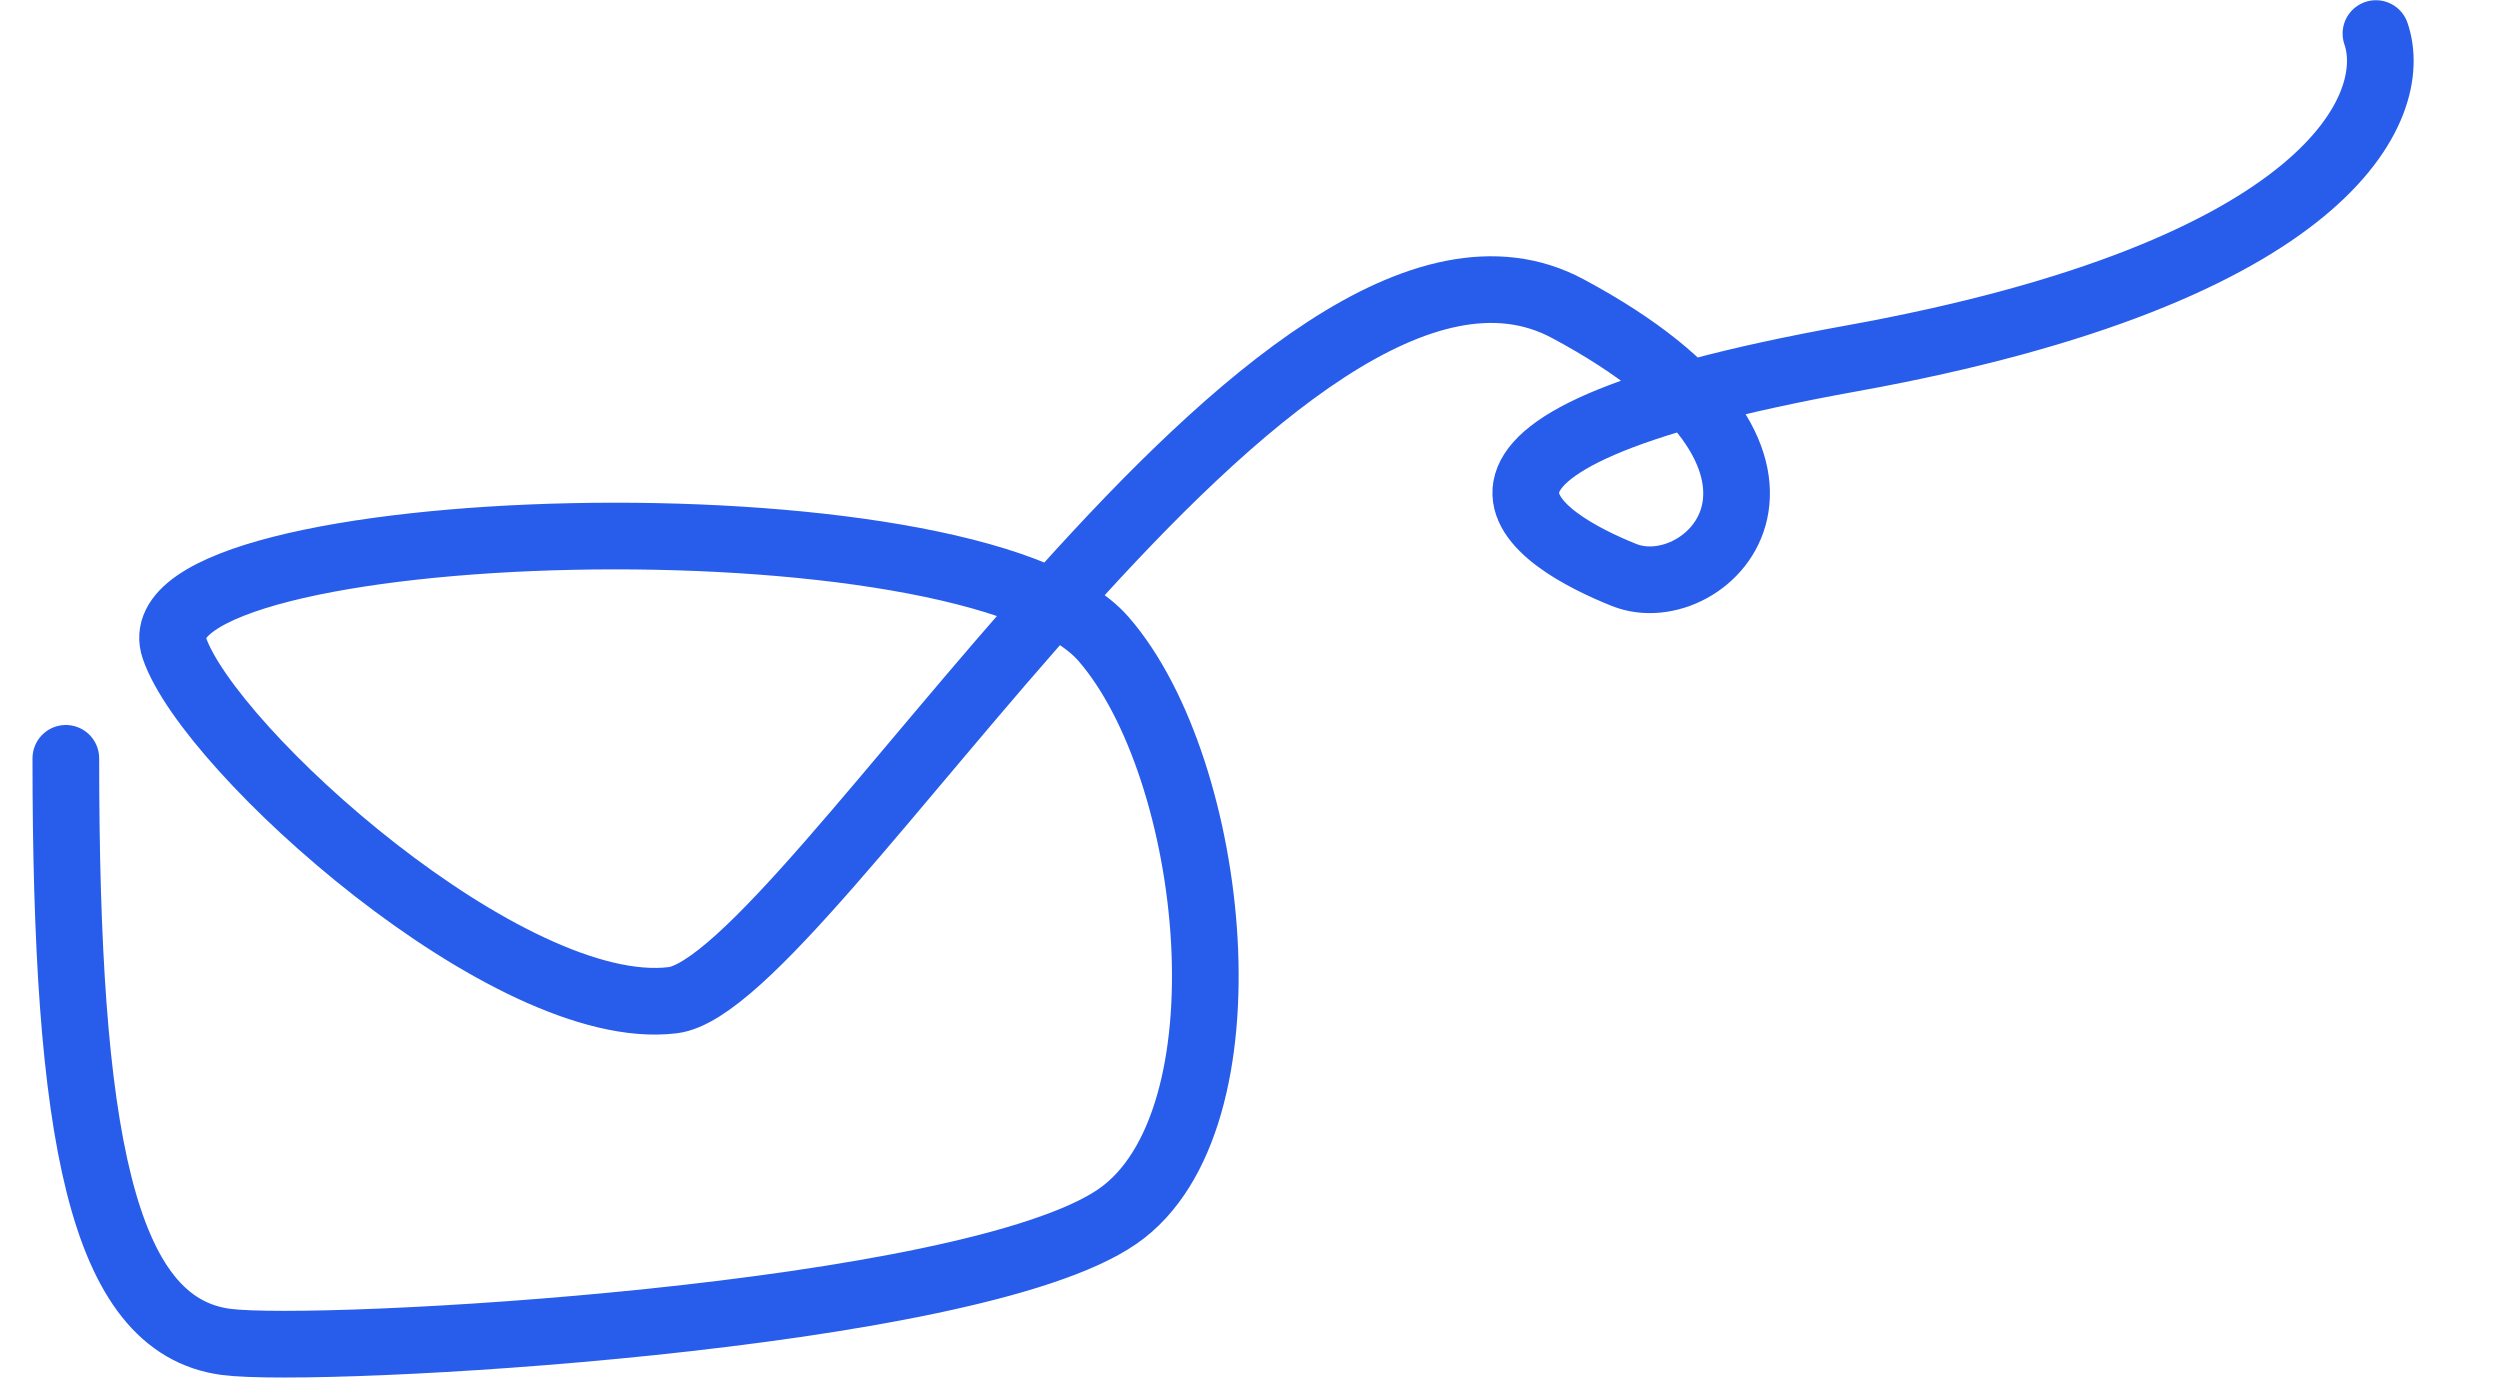
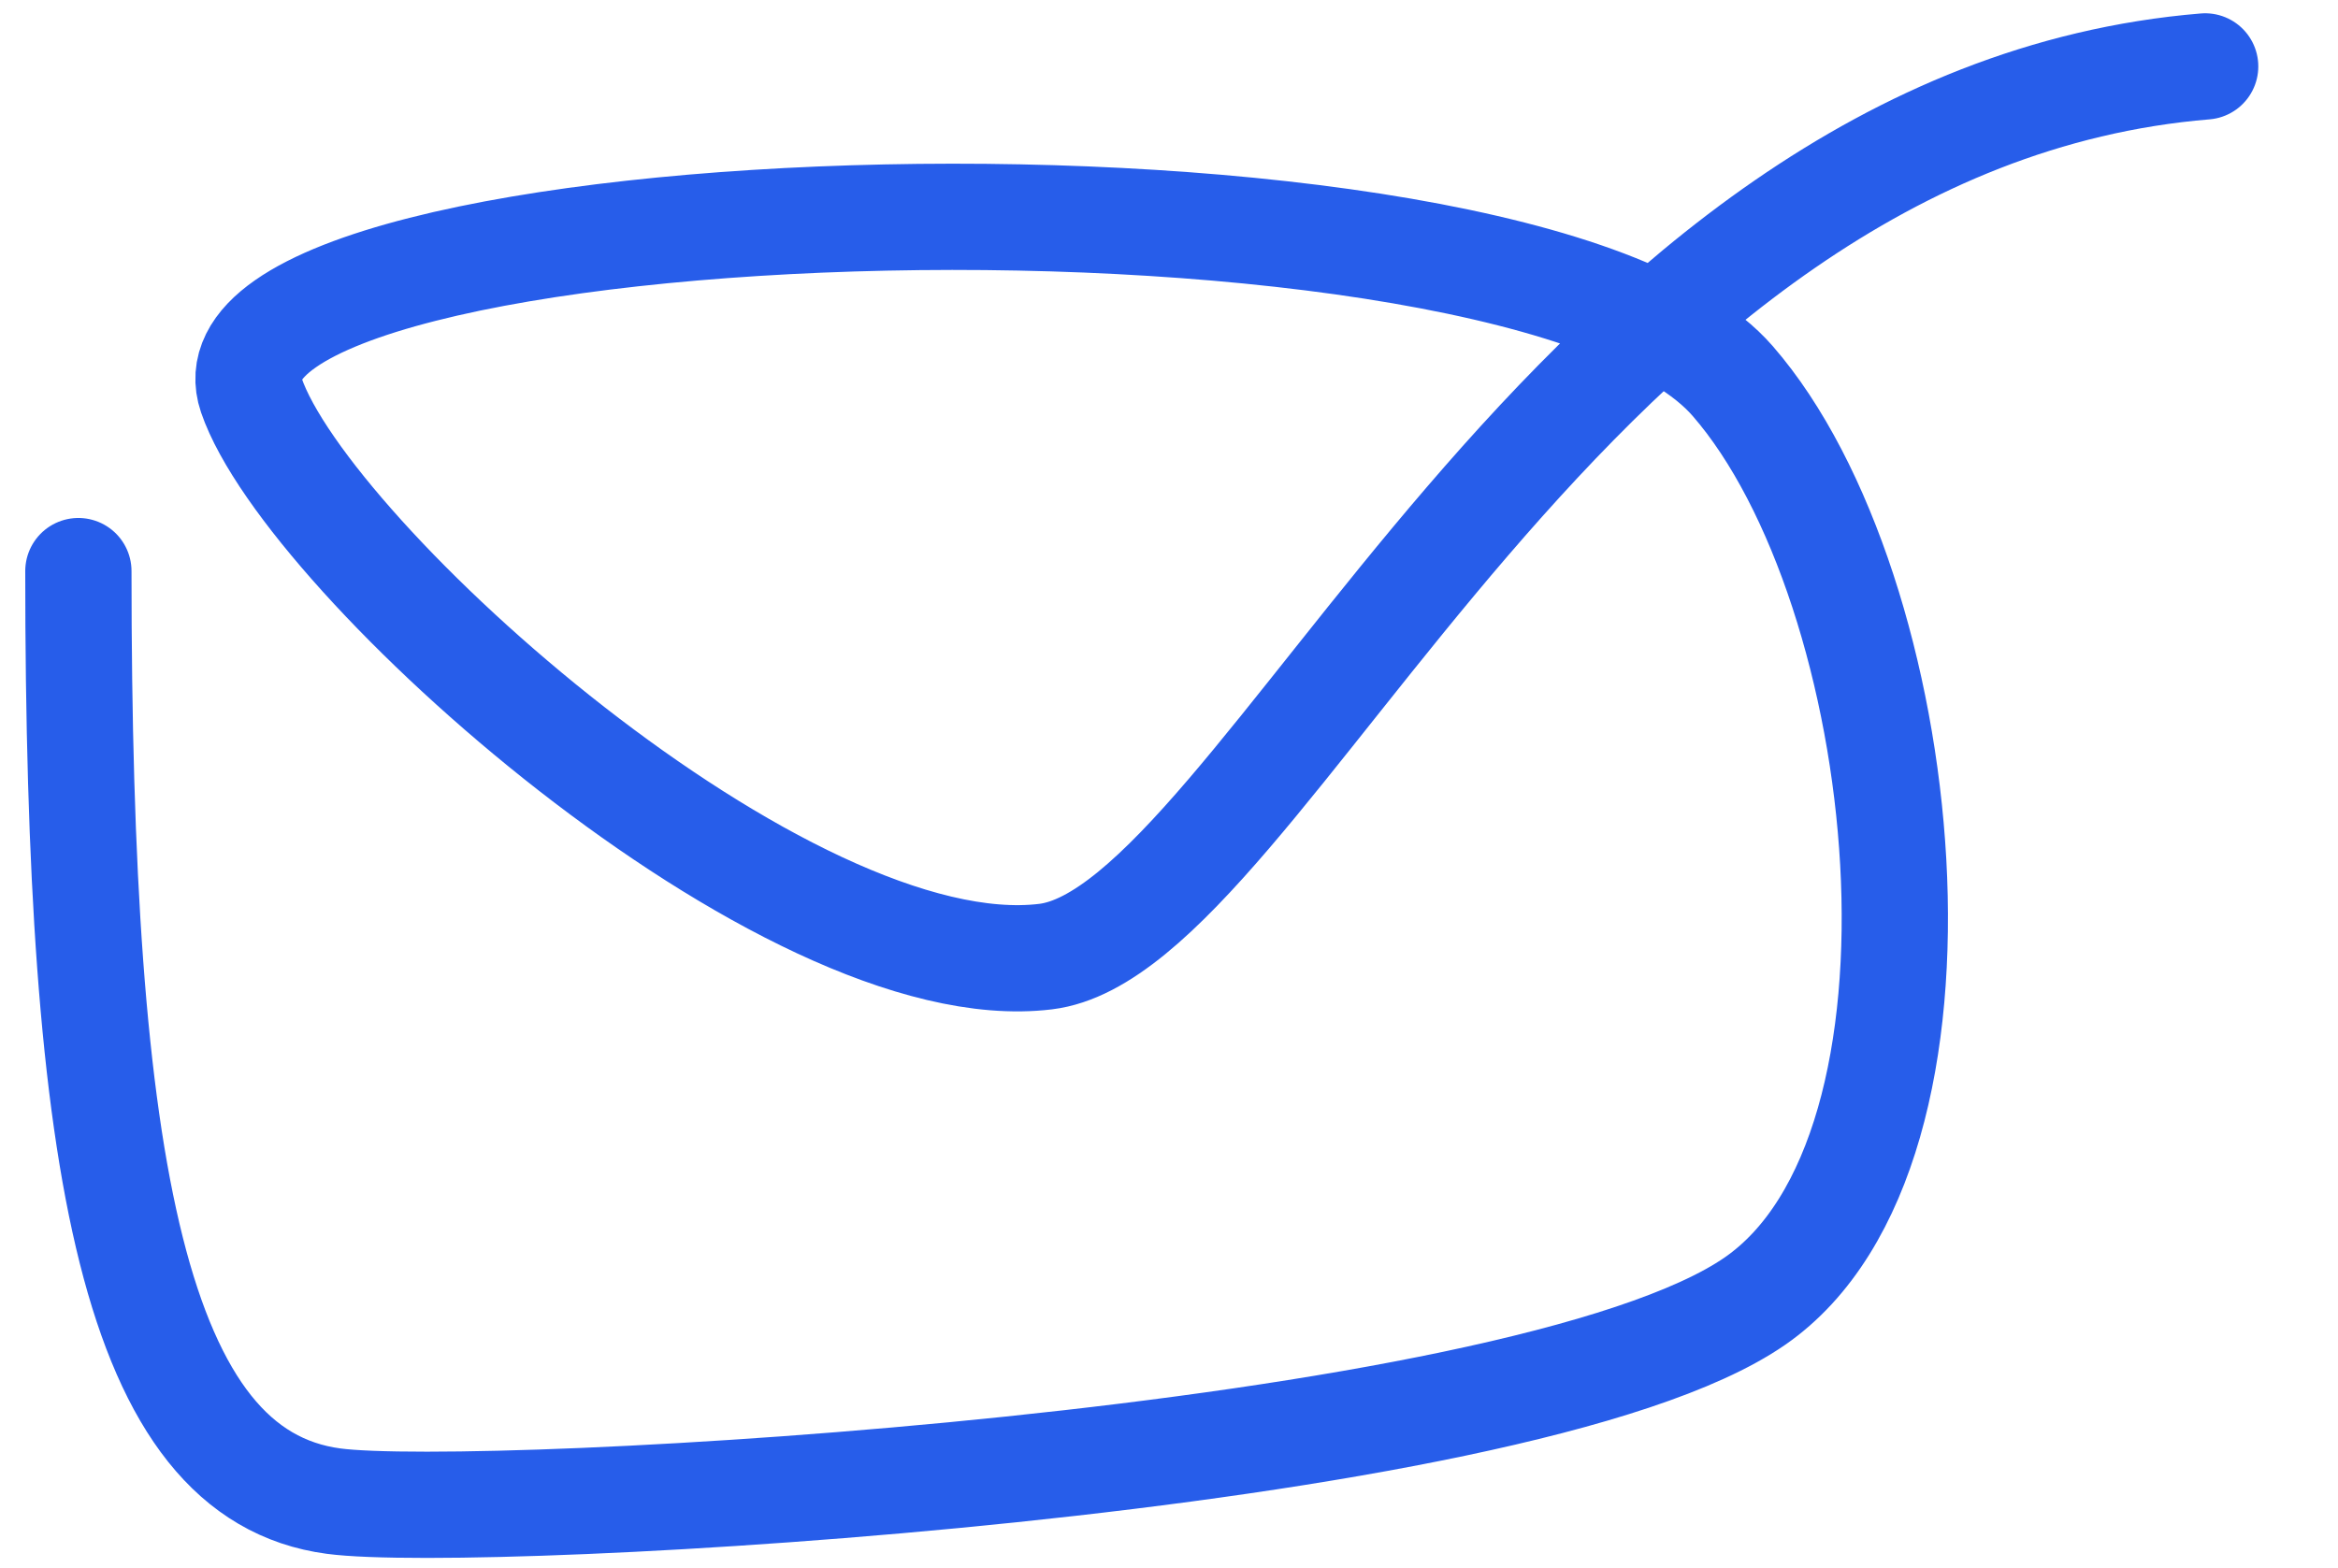
- <svg xmlns="http://www.w3.org/2000/svg" width="150" height="83" viewBox="0 0 150 83" fill="none">
-   <path d="M3.95 45.5C3.95 68 6.057 79.513 13.556 80.513C19.061 81.247 58.215 79.106 67.056 72.982C75.273 67.29 72.995 46.136 66.216 38.343C58.269 29.206 7.728 30.891 10.46 38.88C12.556 45.013 30.556 61.208 40.358 60.013C48.556 59.012 76.856 9.312 94.056 18.512C111.256 27.712 102.45 36.5 97.45 34.5C92.45 32.5 82.257 26.712 111.056 21.512C139.856 16.312 144.056 6.346 142.556 2.013" stroke="#275DEA" stroke-width="4" stroke-linecap="round" />
+ <svg xmlns="http://www.w3.org/2000/svg" width="88" height="59" viewBox="0 0 88 59" fill="none">
+   <path d="M2.95 21.5C2.95 44 5.057 55.513 12.556 56.513C18.062 57.247 57.215 55.106 66.056 48.982C74.273 43.291 71.995 22.136 65.216 14.343C57.269 5.206 6.728 6.891 9.46 14.88C11.557 21.013 29.556 37.208 39.358 36.013C47.556 35.013 58.944 4.488 83 2.5" stroke="#275DEA" stroke-width="4" stroke-linecap="round" />
</svg>
